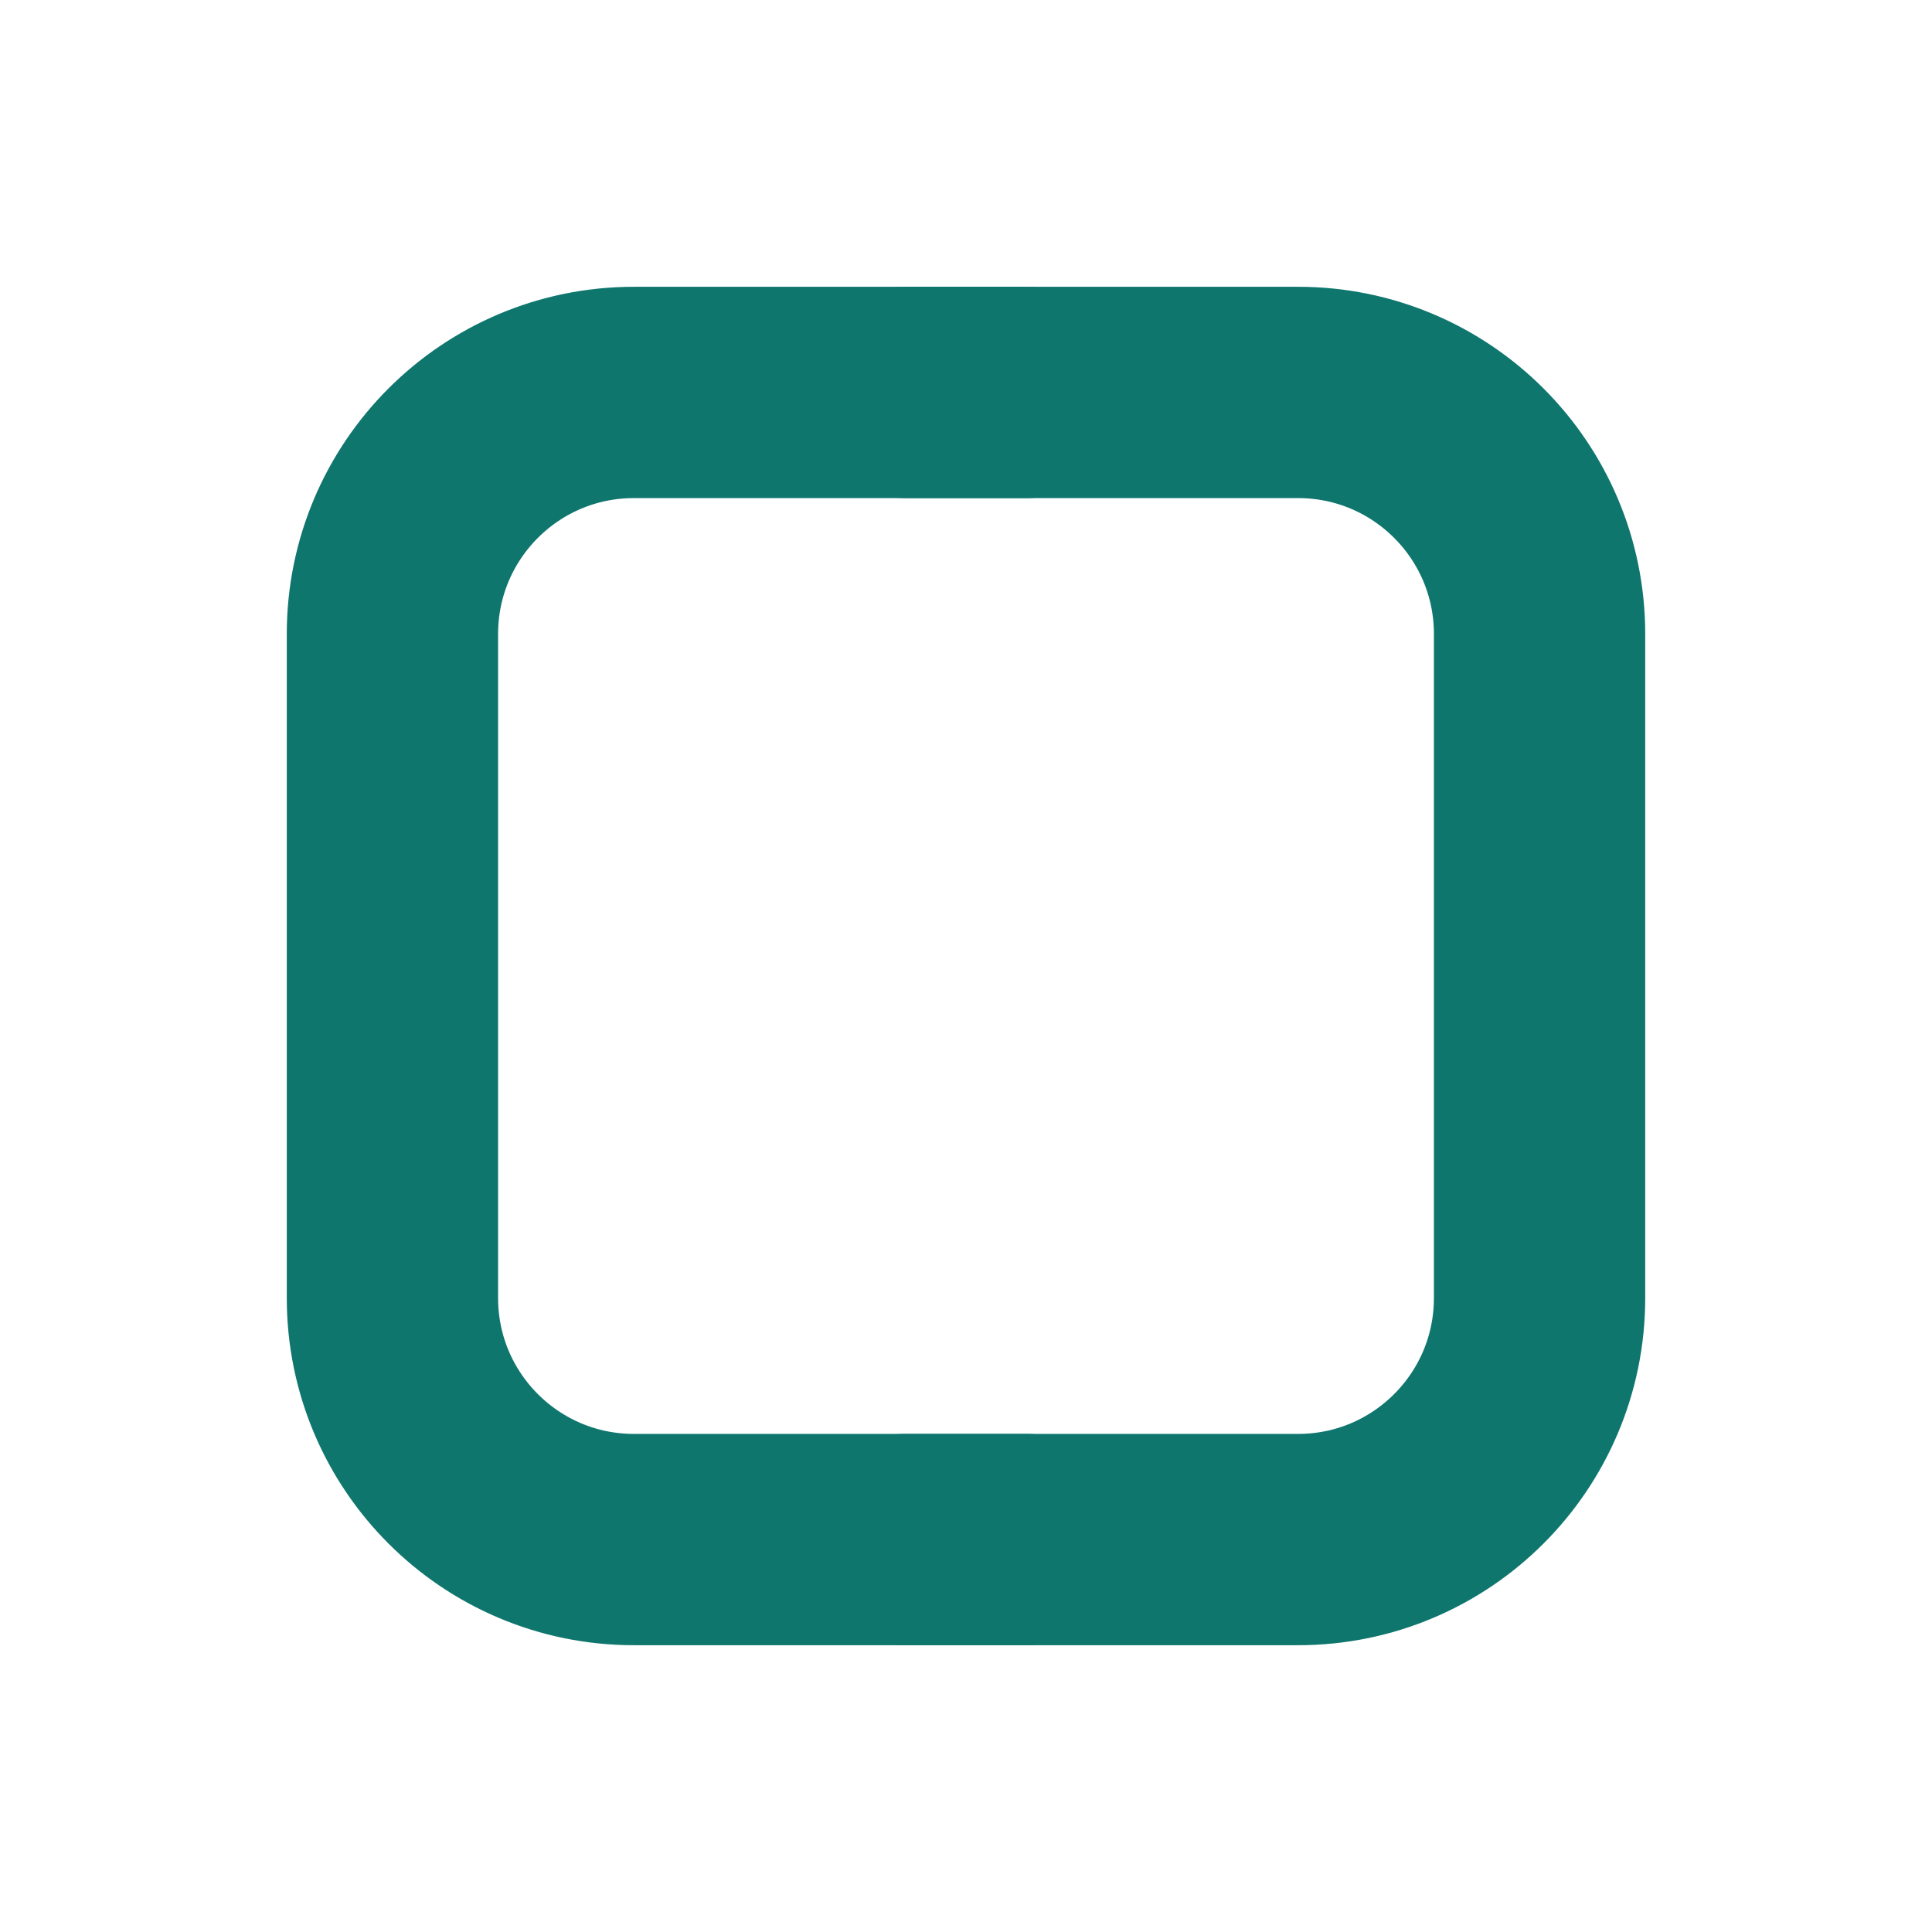
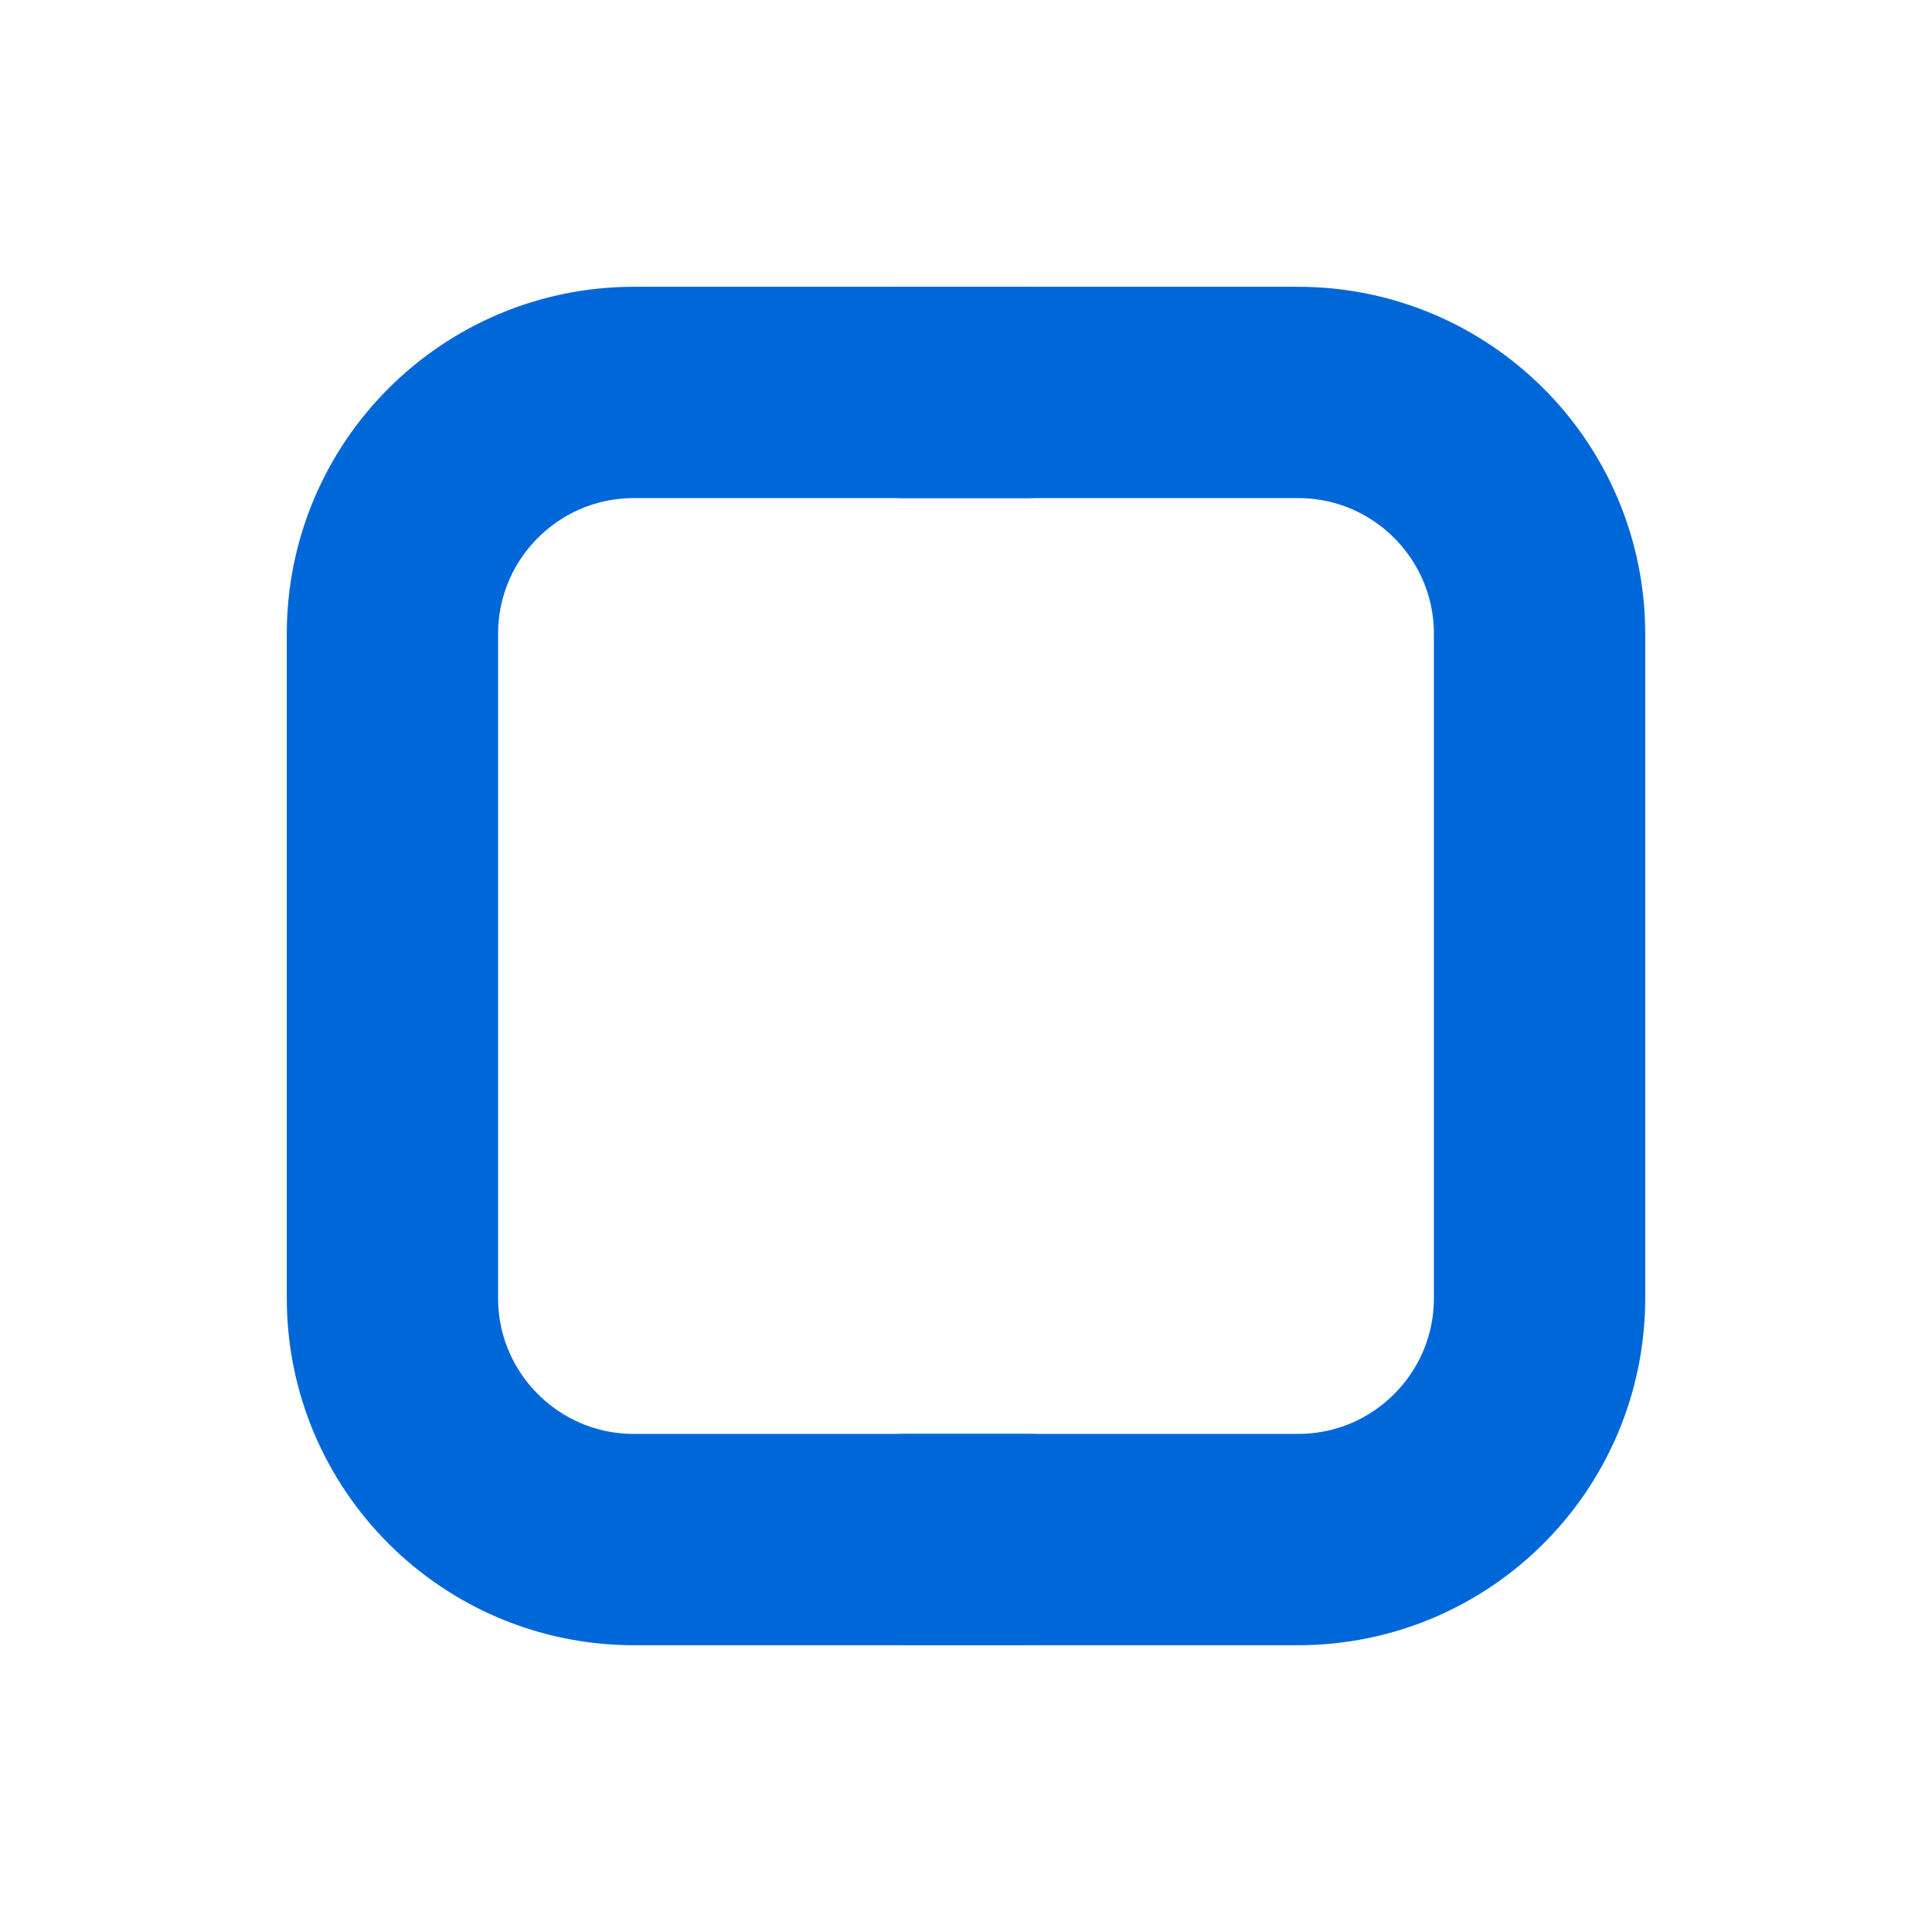
<svg xmlns="http://www.w3.org/2000/svg" viewBox="0 0 64 64" fill="none">
-   <path d="M34 13H21a8 8 0 0 0-8 8v22a8 8 0 0 0 8 8h13" stroke="#0F766E" stroke-width="7" stroke-linecap="round" stroke-linejoin="round" />
-   <path d="M30 51h13a8 8 0 0 0 8-8V21a8 8 0 0 0-8-8H30" stroke="#0F766E" stroke-width="7" stroke-linecap="round" stroke-linejoin="round" />
+   <path d="M34 13H21a8 8 0 0 0-8 8v22a8 8 0 0 0 8 8h13" stroke="#0067D9" stroke-width="7" stroke-linecap="round" stroke-linejoin="round" />
+   <path d="M30 51h13a8 8 0 0 0 8-8V21a8 8 0 0 0-8-8H30" stroke="#0067D9" stroke-width="7" stroke-linecap="round" stroke-linejoin="round" />
</svg>
